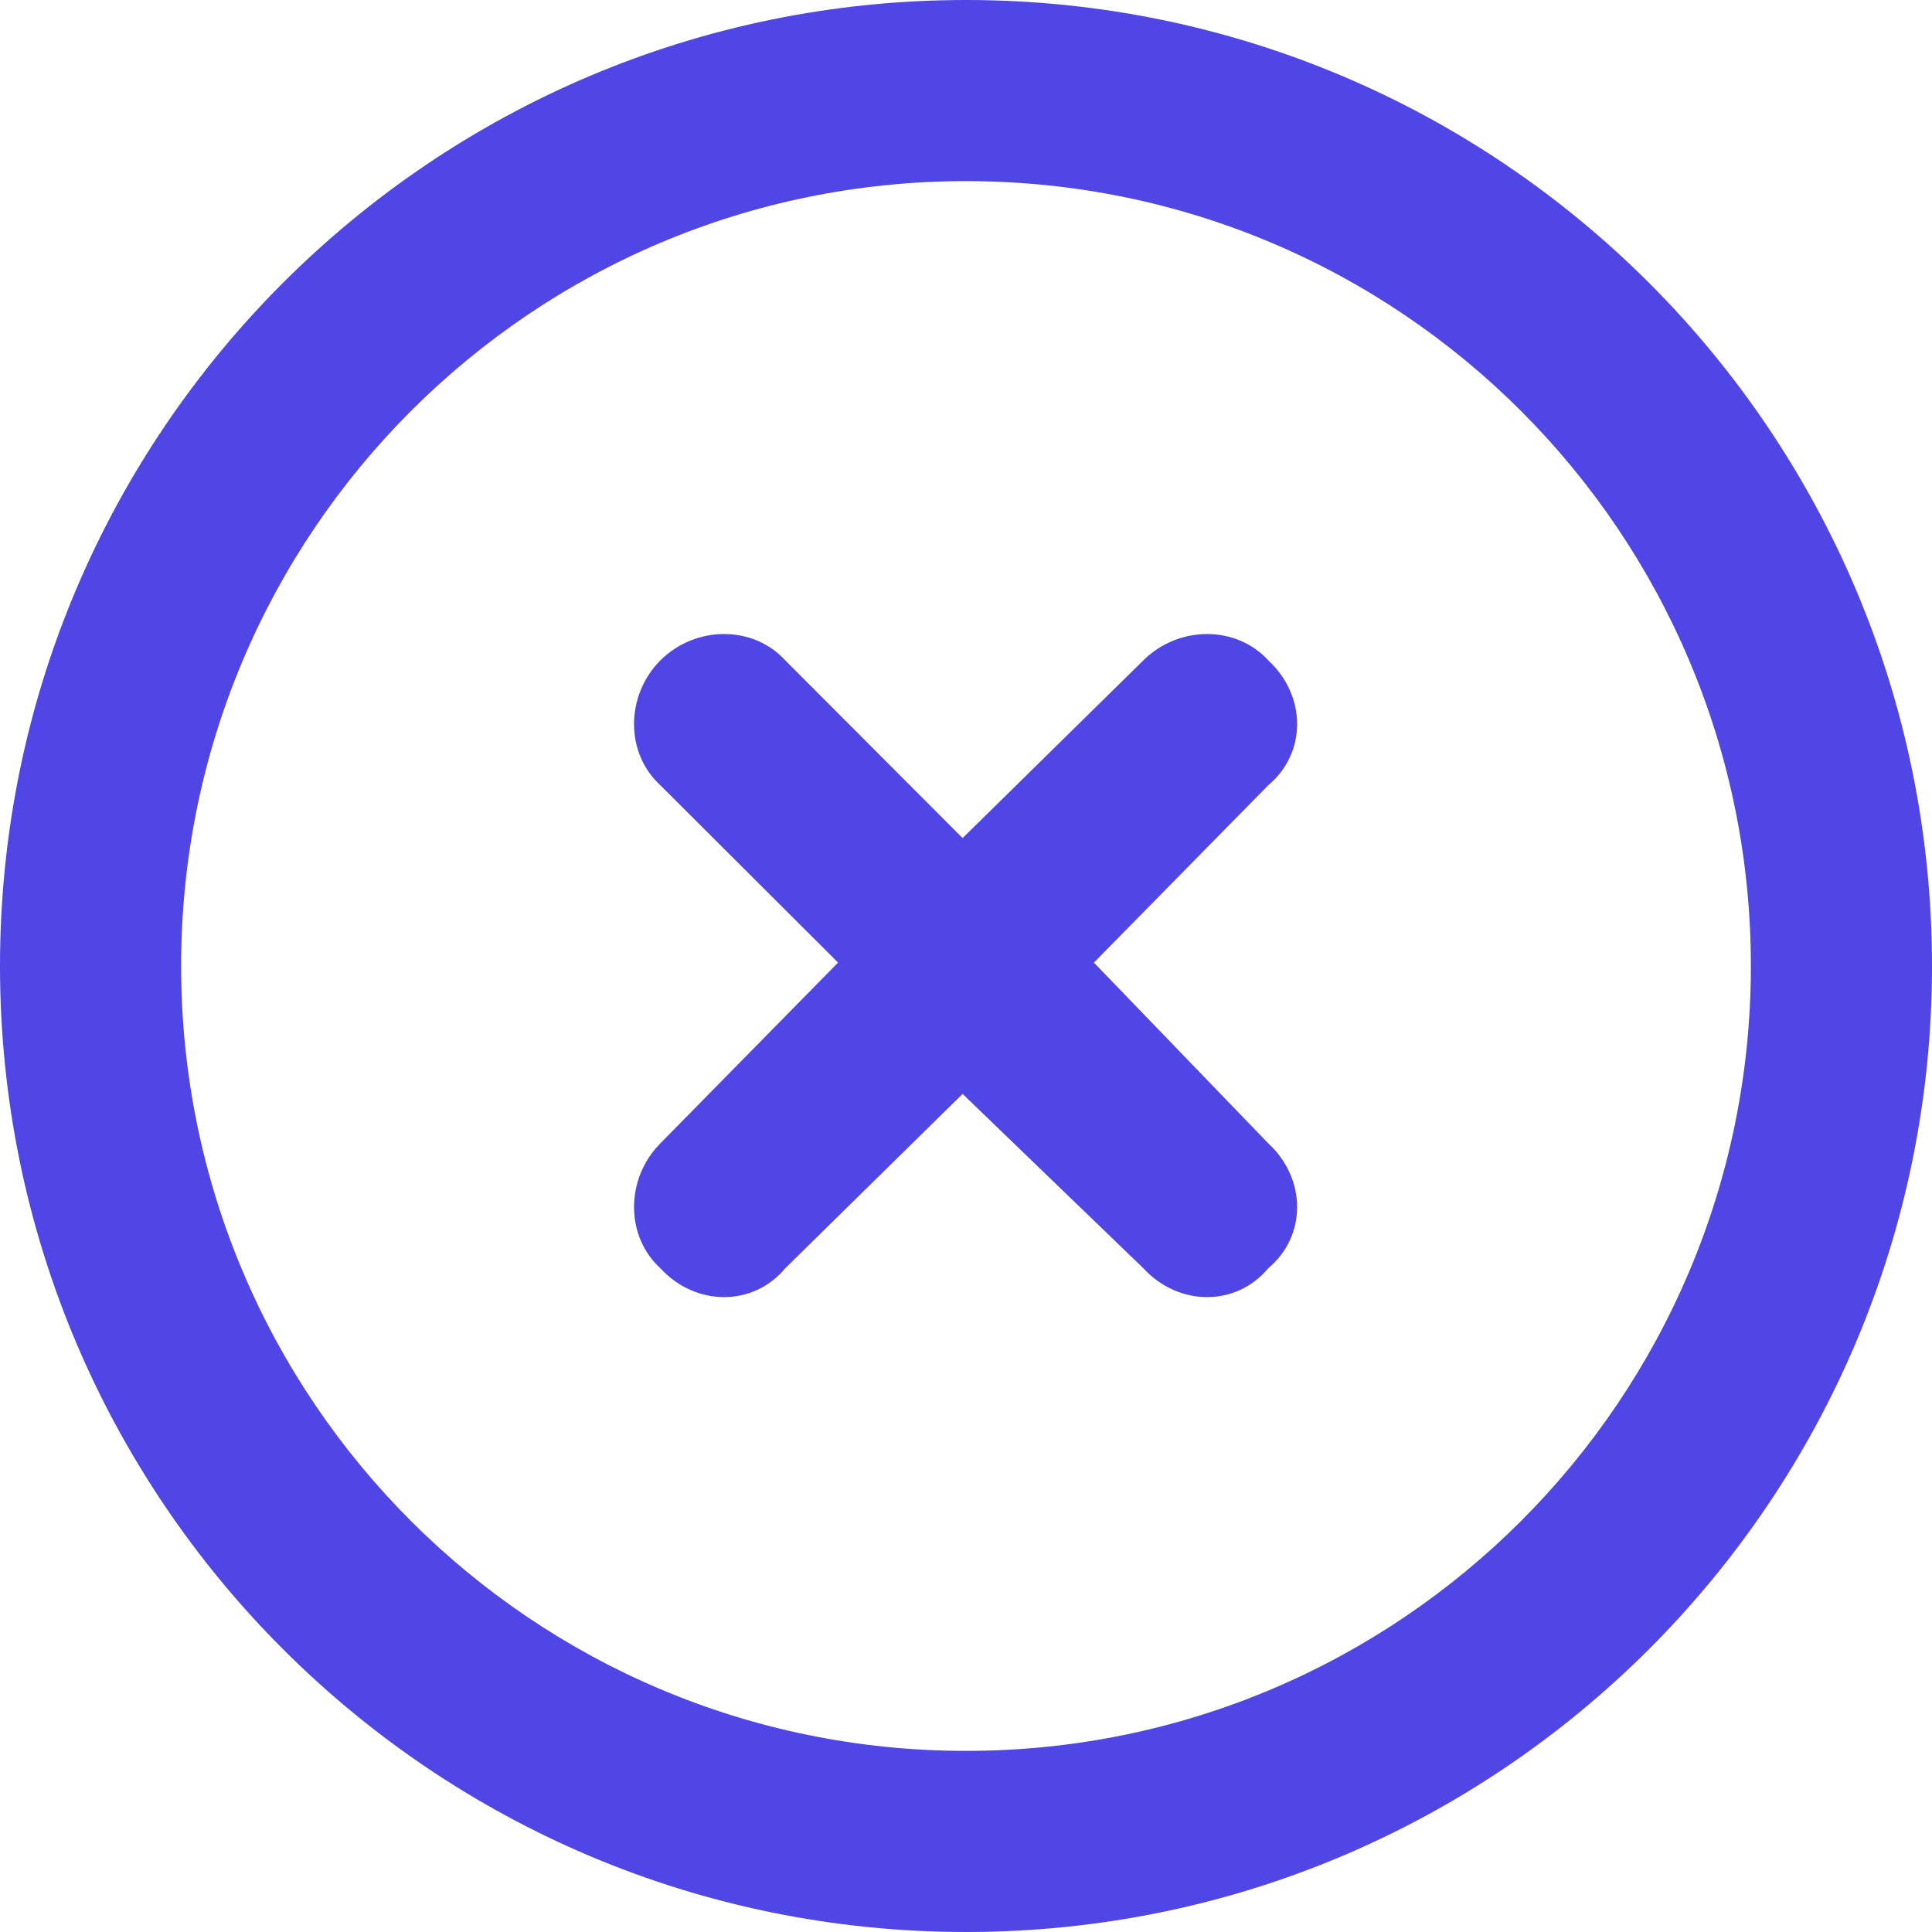
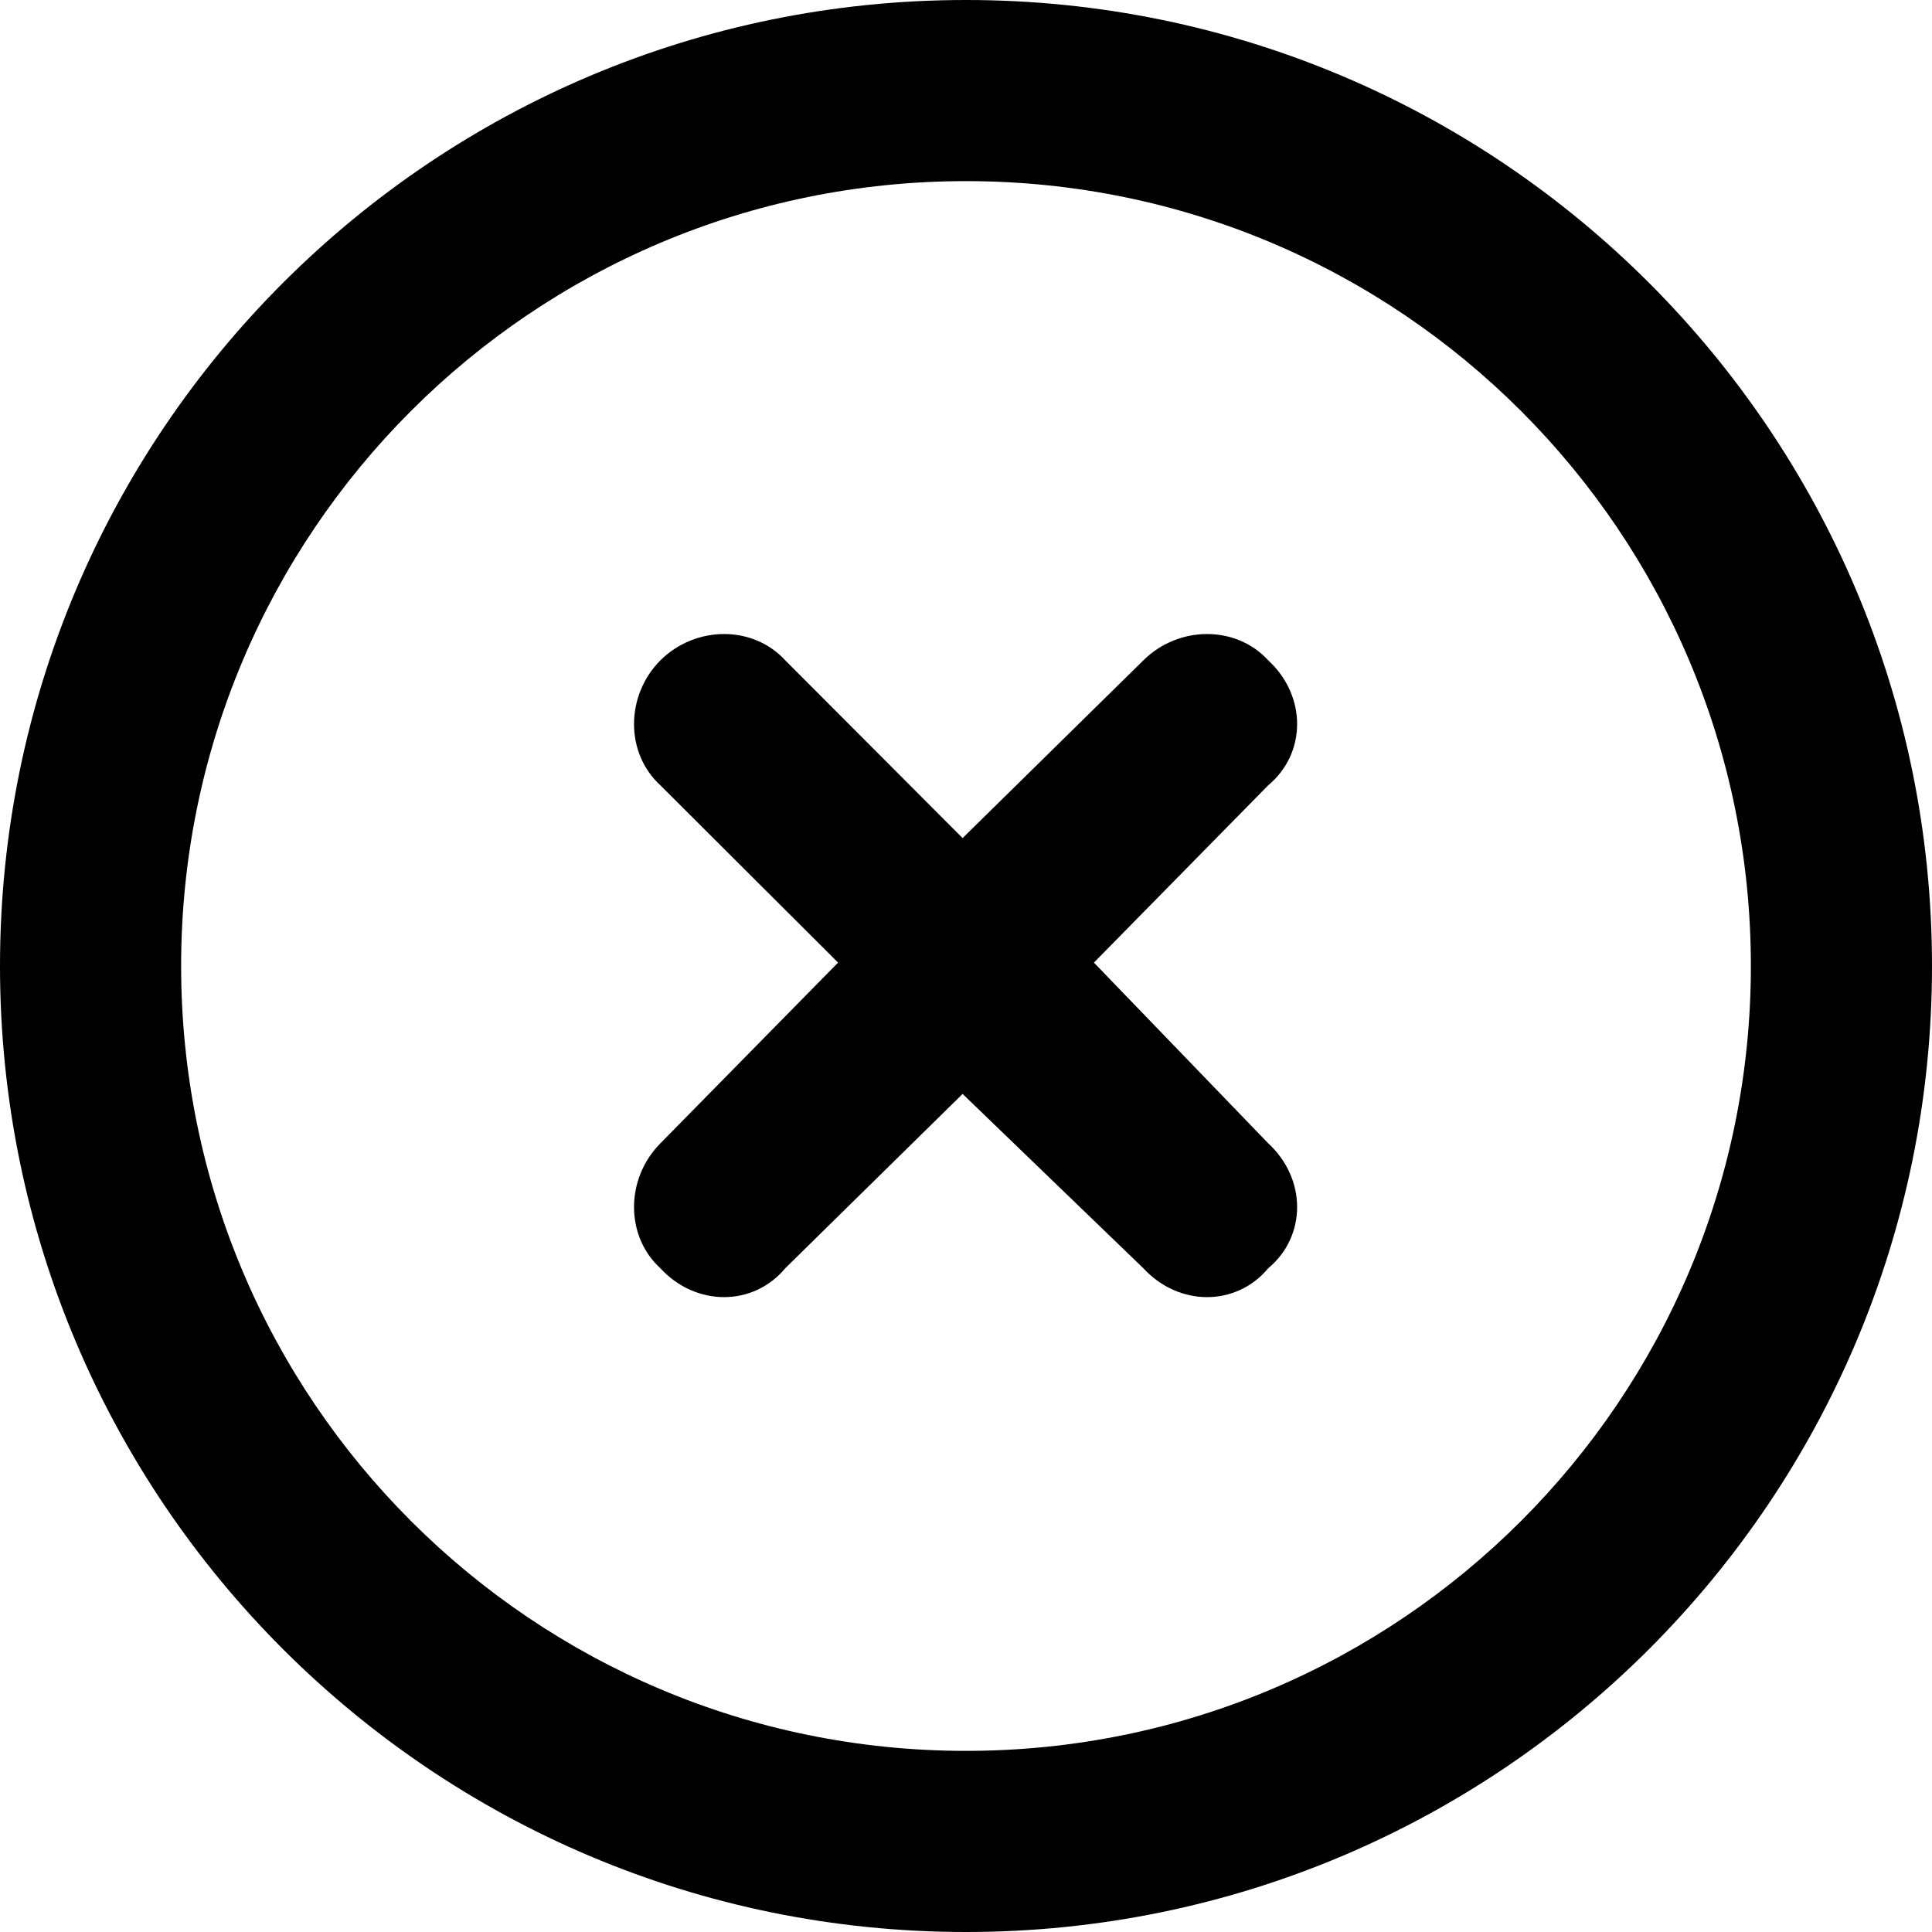
<svg xmlns="http://www.w3.org/2000/svg" viewBox="0 0 512 512">
-   <path fill="#4F46E5" d="M175 175C184.4 165.7 199.6 165.7 208.1 175L255.1 222.1L303 175C312.4 165.7 327.6 165.7 336.1 175C346.3 184.4 346.3 199.6 336.1 208.1L289.9 255.1L336.1 303C346.3 312.4 346.3 327.6 336.1 336.1C327.6 346.3 312.4 346.3 303 336.1L255.1 289.9L208.1 336.1C199.6 346.3 184.4 346.3 175 336.1C165.7 327.6 165.7 312.4 175 303L222.1 255.1L175 208.1C165.7 199.6 165.7 184.4 175 175V175zM512 256C512 397.4 397.4 512 256 512C114.6 512 0 397.4 0 256C0 114.6 114.6 0 256 0C397.4 0 512 114.6 512 256zM256 48C141.1 48 48 141.1 48 256C48 370.9 141.1 464 256 464C370.9 464 464 370.9 464 256C464 141.1 370.9 48 256 48z" />
+   <path fill="" d="M175 175C184.4 165.7 199.6 165.7 208.1 175L255.1 222.1L303 175C312.4 165.7 327.6 165.7 336.1 175C346.3 184.4 346.3 199.6 336.1 208.1L289.9 255.1L336.1 303C346.3 312.4 346.3 327.6 336.1 336.1C327.6 346.3 312.4 346.3 303 336.1L255.1 289.9L208.1 336.1C199.6 346.3 184.4 346.3 175 336.1C165.7 327.6 165.7 312.4 175 303L222.1 255.1L175 208.1C165.7 199.6 165.7 184.4 175 175V175zM512 256C512 397.4 397.4 512 256 512C114.6 512 0 397.4 0 256C0 114.6 114.6 0 256 0C397.4 0 512 114.6 512 256zM256 48C141.1 48 48 141.1 48 256C48 370.9 141.1 464 256 464C370.9 464 464 370.9 464 256C464 141.1 370.9 48 256 48z" />
</svg>
